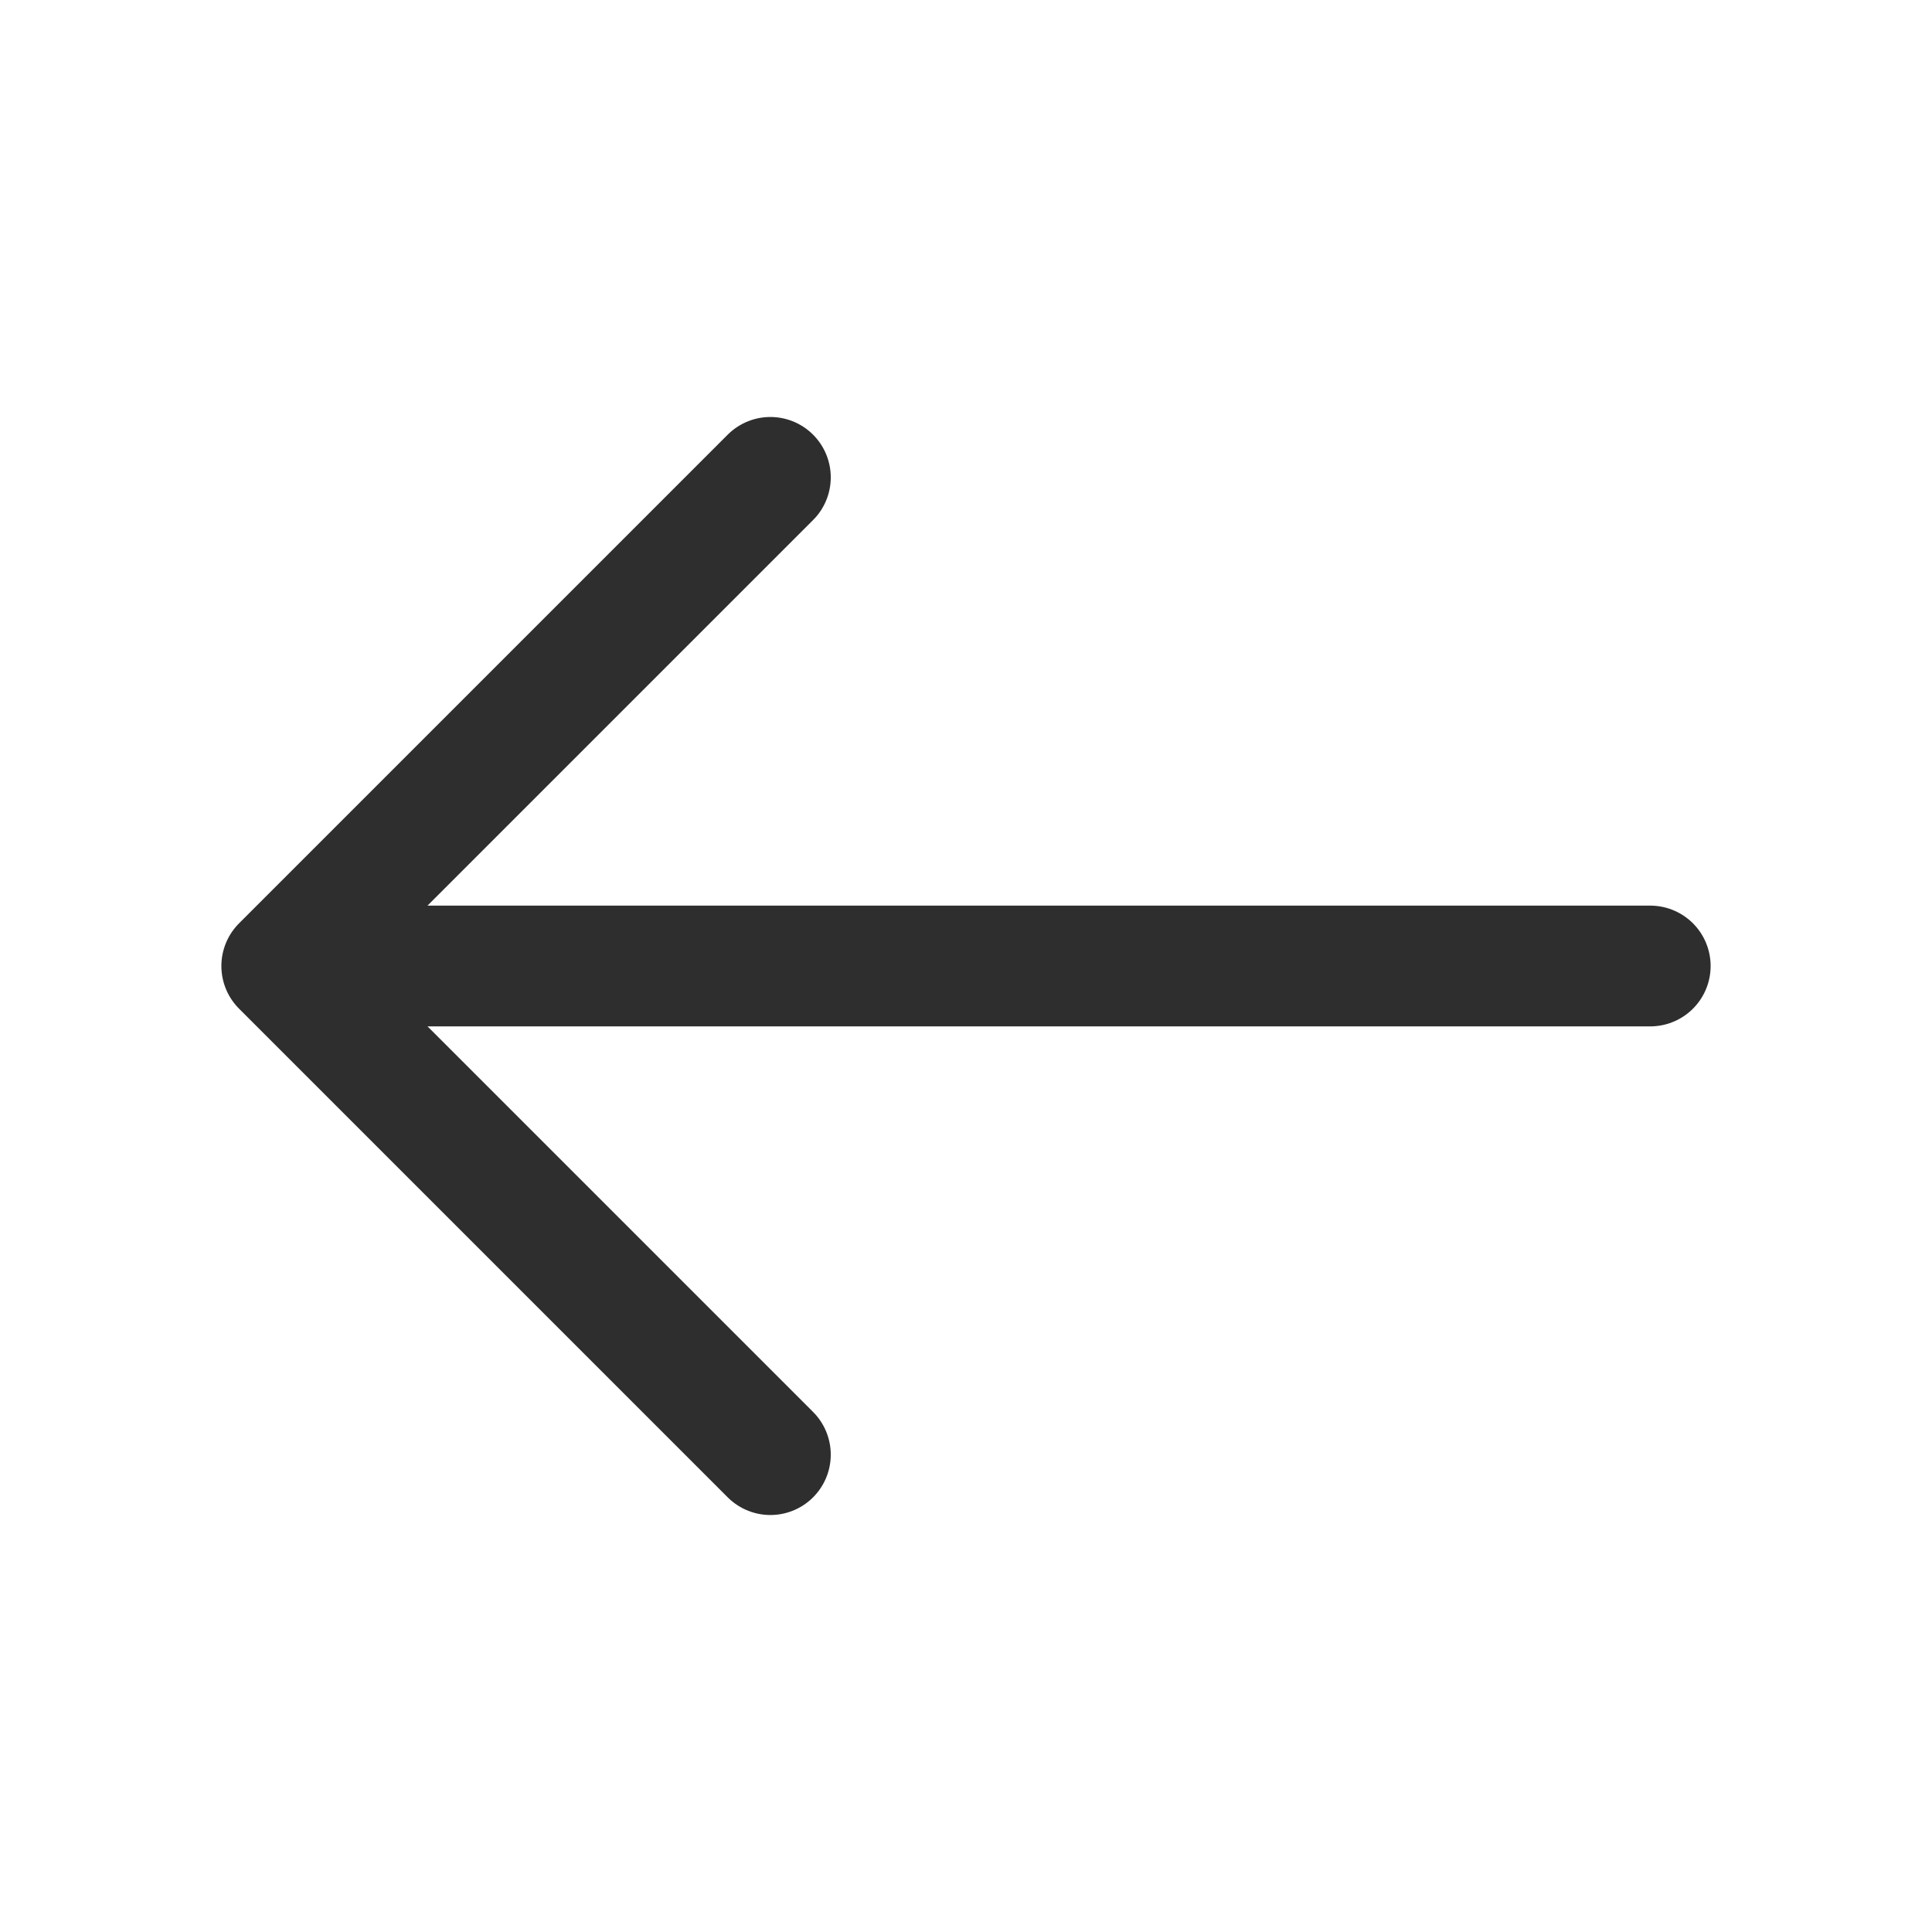
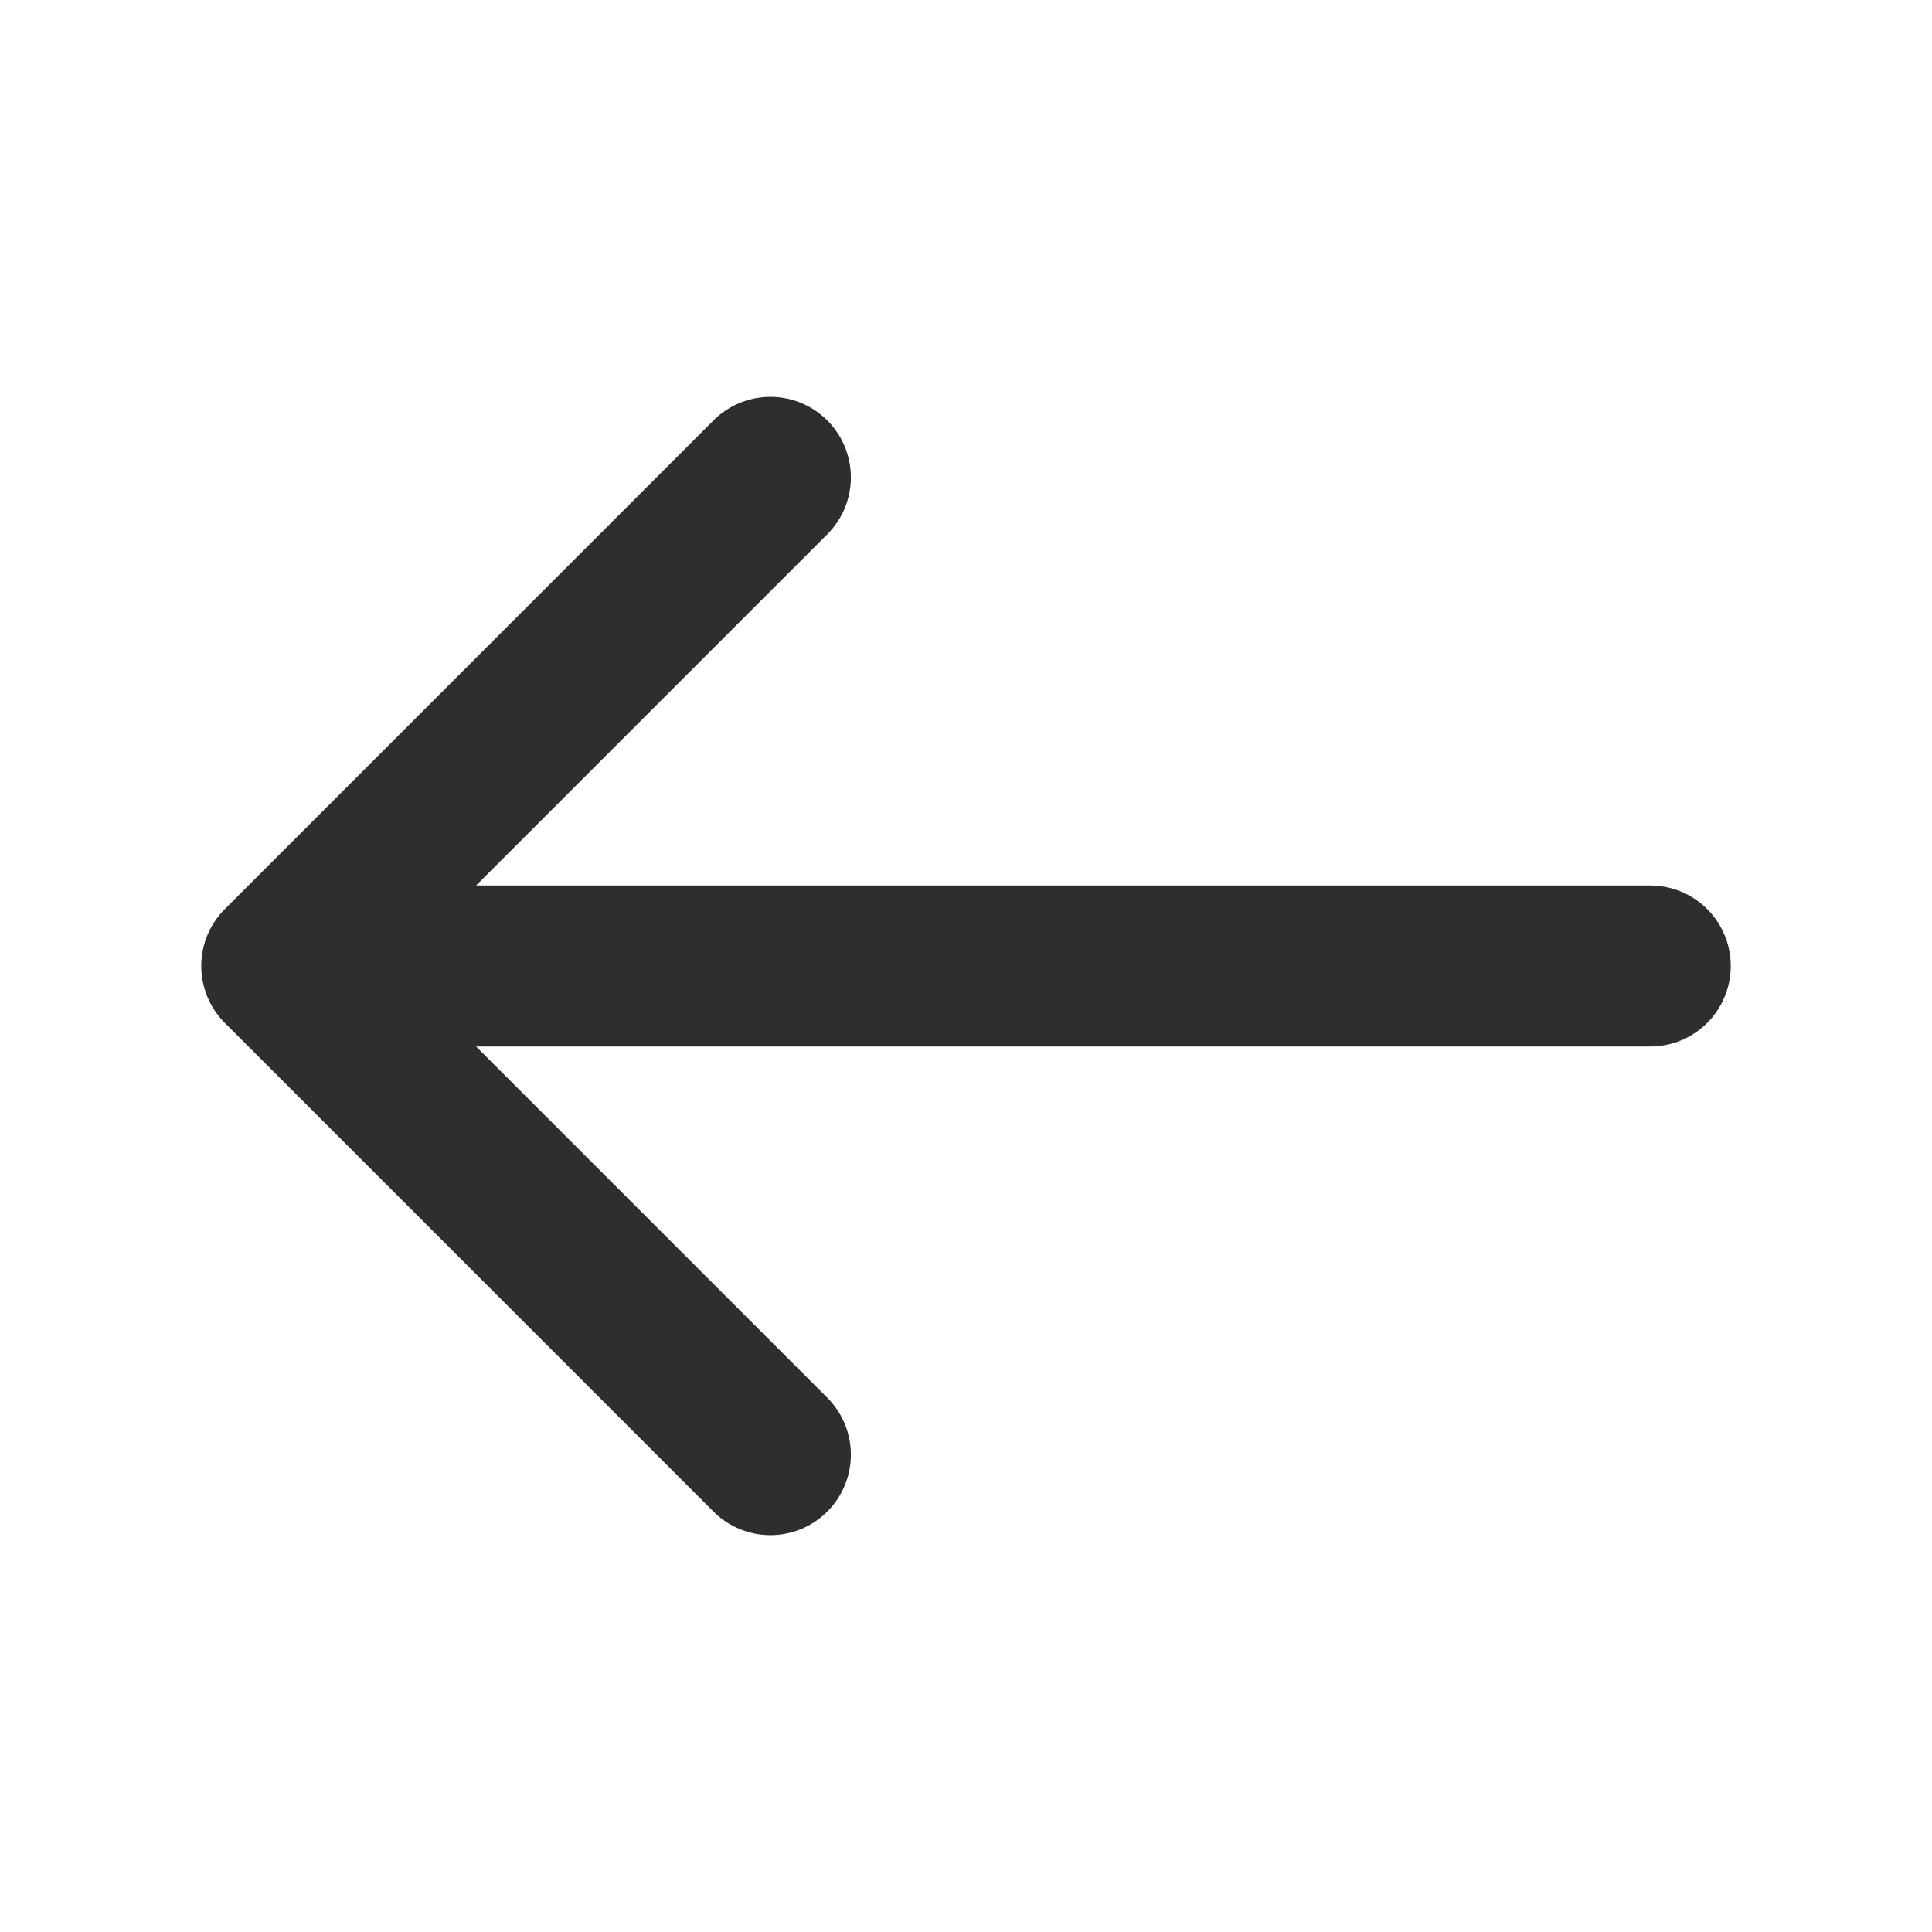
<svg xmlns="http://www.w3.org/2000/svg" width="24" height="24" viewBox="0 0 24 24" fill="none">
-   <path d="M9.57 5.93L3.5 12L9.57 18.07" stroke-width="1.5" stroke-miterlimit="10" stroke-linecap="round" stroke-linejoin="round" stroke="#2E2E2E" />
-   <path d="M20.5 12H3.67" stroke-width="1.5" stroke-miterlimit="10" stroke-linecap="round" stroke-linejoin="round" stroke="#2E2E2E" />
+   <path d="M9.57 5.93L3.5 12L9.57 18.07" stroke-width="2" stroke-miterlimit="10" stroke-linecap="round" stroke-linejoin="round" stroke="#2E2E2E" />
+   <path d="M20.5 12H3.67" stroke-width="2" stroke-miterlimit="10" stroke-linecap="round" stroke-linejoin="round" stroke="#2E2E2E" />
</svg>
